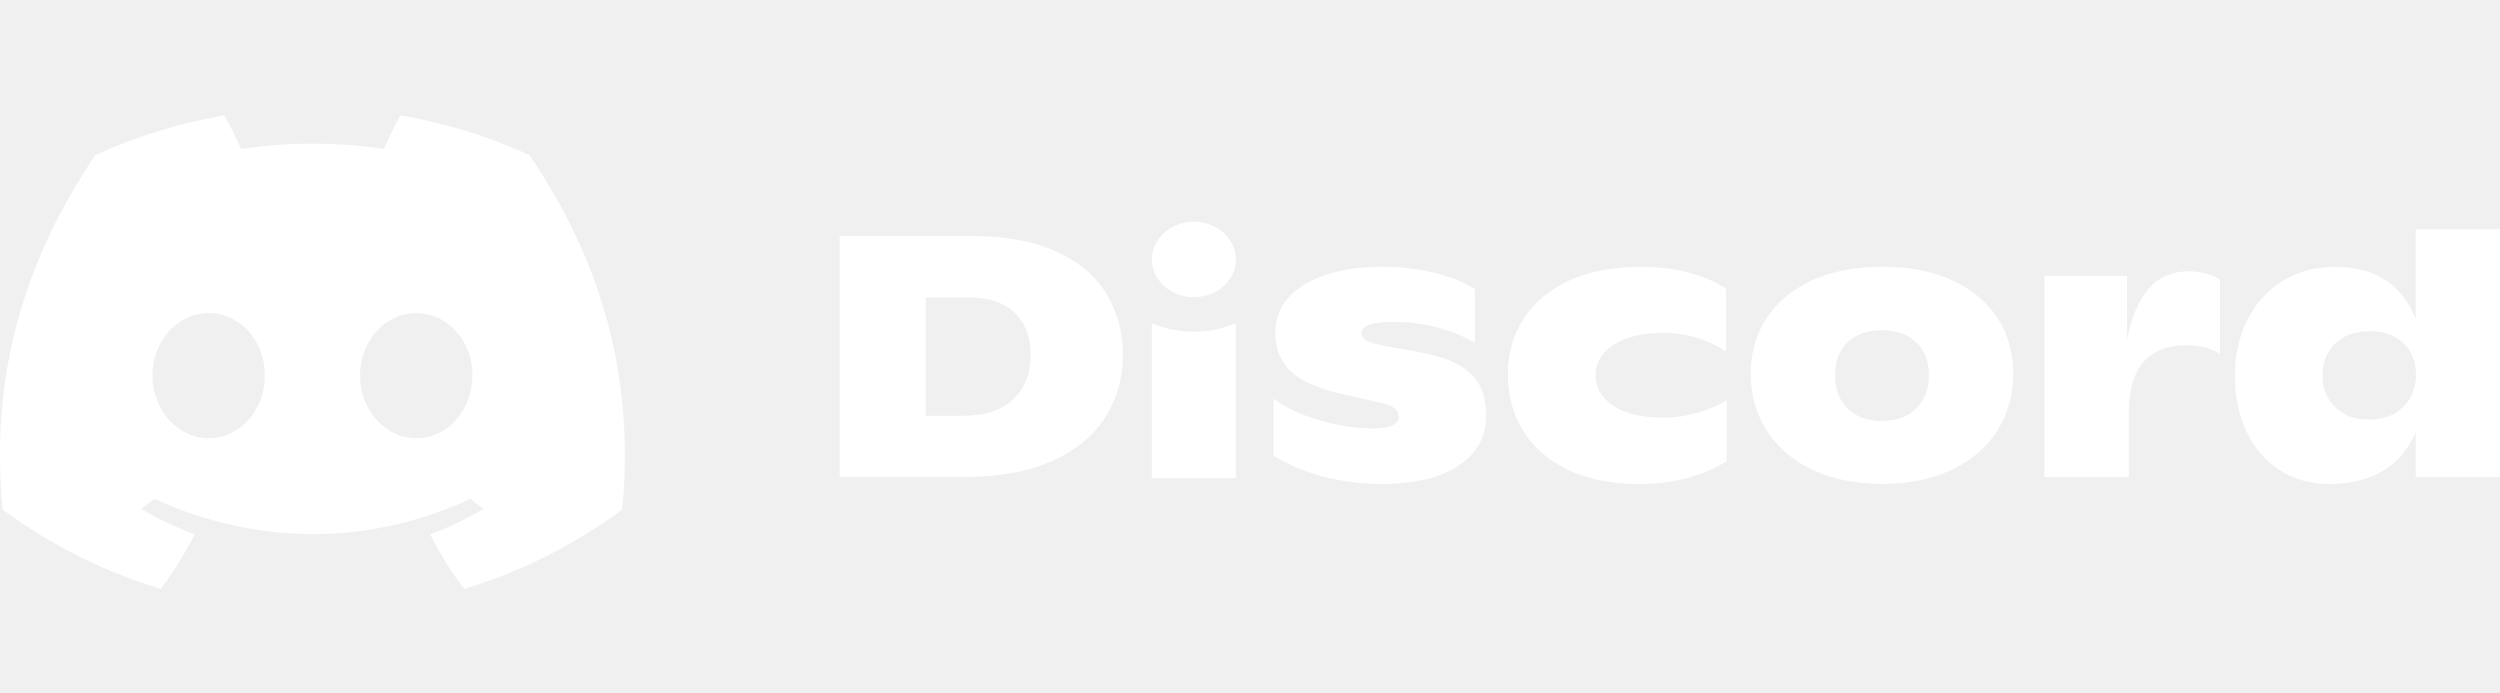
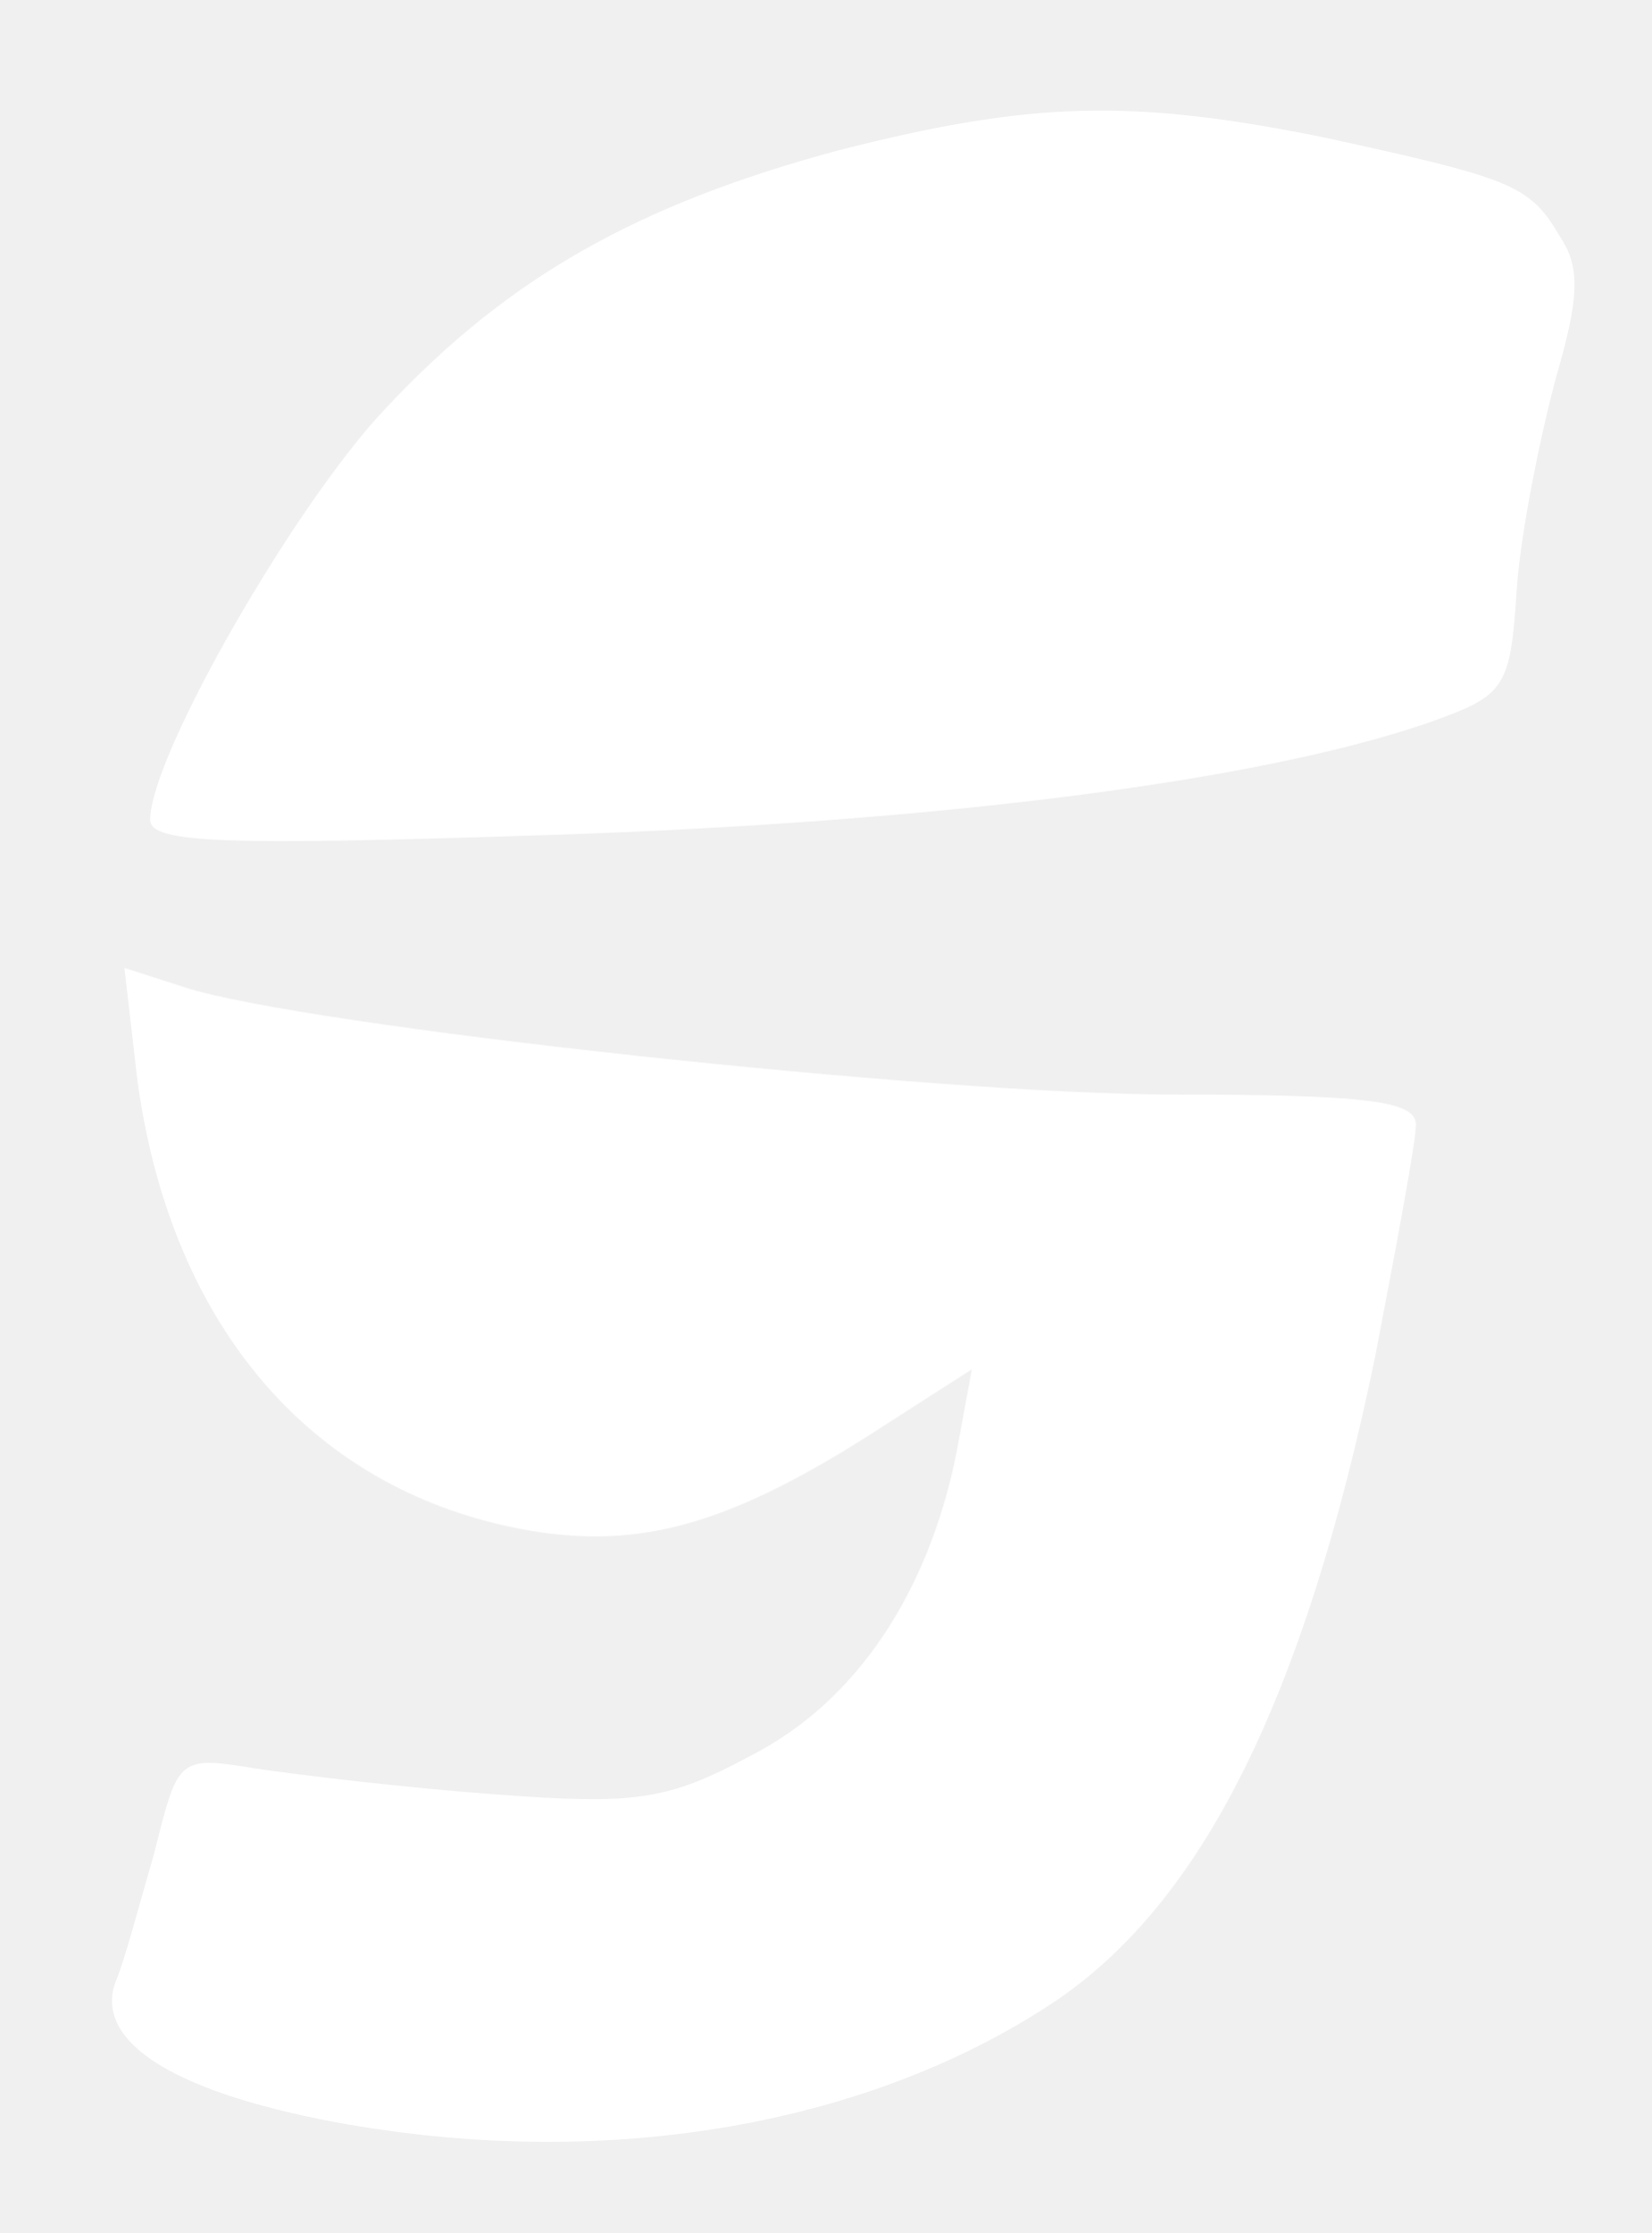
- <svg xmlns="http://www.w3.org/2000/svg" fill="none" height="36" viewBox="0 0 130 36" width="130">
-   <g fill="#fff">
-     <path d="m27.525 8.062c-2.103-.963-4.352-1.664-6.704-2.062-.289.511-.626 1.199-.859 1.746-2.499-.368-4.976-.368-7.429 0-.233-.547-.578-1.234-.869-1.746-2.354.399-4.605 1.101-6.709 2.068-4.242 6.277-5.393 12.398-4.817 18.432 2.814 2.057 5.541 3.307 8.222 4.125.662-.892 1.252-1.84 1.761-2.839-.969-.36-1.896-.805-2.773-1.321.233-.169.46-.345.68-.526 5.347 2.448 11.156 2.448 16.438 0 .222.181.45.358.68.526-.879.519-1.809.964-2.778 1.324.509.997 1.096 1.947 1.761 2.839 2.683-.818 5.413-2.067 8.227-4.127.675-6.995-1.153-13.059-4.83-18.437zm-16.676 14.726c-1.605 0-2.921-1.467-2.921-3.253s1.288-3.256 2.921-3.256c1.633 0 2.949 1.467 2.921 3.256.003 1.786-1.288 3.253-2.921 3.253zm10.795 0c-1.605 0-2.921-1.467-2.921-3.253s1.288-3.256 2.921-3.256c1.633 0 2.949 1.467 2.921 3.256 0 1.786-1.288 3.253-2.921 3.253z" />
-     <path d="m43.664 12.282h6.977c1.682 0 3.103.263 4.268.787 1.163.524 2.034 1.255 2.612 2.19.577.935.869 2.006.869 3.212 0 1.181-.301 2.252-.905 3.21-.603.961-1.521 1.72-2.755 2.28-1.234.56-2.763.841-4.59.841h-6.476zm6.405 9.338c1.132 0 2.003-.284 2.612-.849.608-.567.912-1.339.912-2.318 0-.907-.271-1.631-.813-2.172s-1.362-.815-2.459-.815h-2.183v6.154z" />
-     <path d="m68.835 24.787c-.966-.251-1.837-.613-2.612-1.091v-2.97c.586.452 1.37.826 2.354 1.119.984.291 1.934.437 2.855.437.429 0 .754-.056.974-.169.22-.112.33-.248.33-.404 0-.179-.059-.327-.179-.447s-.353-.22-.698-.304l-2.147-.483c-1.229-.286-2.101-.682-2.619-1.191-.519-.506-.777-1.171-.777-1.993 0-.693.225-1.293.68-1.807.452-.514 1.096-.91 1.932-1.188.836-.281 1.812-.422 2.934-.422 1.002 0 1.919.107 2.755.322.835.215 1.525.488 2.075.823v2.809c-.562-.335-1.206-.598-1.942-.797-.733-.197-1.488-.294-2.264-.294-1.122 0-1.682.192-1.682.573 0 .179.087.312.26.401.174.089.494.181.956.279l1.789.322c1.168.202 2.039.557 2.612 1.063.572.506.858 1.255.858 2.246 0 1.086-.472 1.947-1.421 2.586-.948.639-2.292.958-4.035.958-1.025-.003-2.022-.128-2.988-.378z" />
-     <path d="m81.501 24.411c-1.025-.501-1.799-1.181-2.315-2.039-.516-.859-.777-1.825-.777-2.898 0-1.073.268-2.034.805-2.88.537-.846 1.324-1.51 2.362-1.994 1.037-.483 2.277-.723 3.721-.723 1.789 0 3.274.376 4.454 1.127v3.274c-.417-.286-.902-.519-1.457-.698-.554-.179-1.147-.268-1.781-.268-1.109 0-1.976.202-2.602.608-.626.406-.94.935-.94 1.592 0 .644.304 1.171.913 1.585.608.411 1.49.619 2.648.619.595 0 1.183-.087 1.763-.258.578-.174 1.076-.386 1.493-.636v3.167c-1.311.787-2.832 1.181-4.562 1.181-1.456-.005-2.699-.256-3.724-.756z" />
-     <path d="m94.213 24.412c-1.033-.501-1.82-1.186-2.362-2.057s-.815-1.843-.815-2.916.271-2.032.815-2.873 1.326-1.5 2.354-1.978c1.025-.478 2.249-.716 3.667-.716 1.419 0 2.643.238 3.667.716s1.807 1.132 2.344 1.968c.536.836.805 1.794.805 2.88 0 1.073-.269 2.045-.805 2.916-.537.872-1.321 1.556-2.354 2.057s-2.252.751-3.66.751-2.627-.248-3.657-.749zm5.436-3.174c.434-.434.654-1.01.654-1.725s-.217-1.286-.654-1.707c-.435-.424-1.028-.636-1.779-.636-.764 0-1.362.212-1.799.636-.434.424-.651.992-.651 1.707s.217 1.291.651 1.725c.435.434 1.035.654 1.799.654.751-.003 1.344-.22 1.779-.654z" />
-     <path d="m115.438 14.536v3.864c-.455-.299-1.043-.447-1.772-.447-.952 0-1.689.289-2.2.867-.513.578-.769 1.477-.769 2.694v3.292h-4.383v-10.466h4.294v3.328c.237-1.216.623-2.114 1.155-2.694.529-.578 1.214-.866 2.047-.866.631 0 1.173.143 1.628.429z" />
-     <path d="m130 11.925v12.881h-4.383v-2.344c-.37.882-.933 1.554-1.689 2.014-.757.458-1.692.688-2.802.688-.991 0-1.855-.24-2.593-.723-.739-.483-1.309-1.145-1.71-1.986-.399-.841-.601-1.792-.601-2.855-.012-1.096.2-2.08.636-2.952.435-.872 1.051-1.551 1.843-2.039.793-.488 1.697-.733 2.712-.733 2.088 0 3.488.907 4.204 2.719v-4.669zm-5.037 9.241c.447-.434.669-.999.669-1.689 0-.667-.217-1.211-.651-1.628-.435-.416-1.031-.626-1.779-.626-.739 0-1.329.212-1.771.636s-.662.974-.662 1.653.22 1.234.662 1.664c.442.429 1.025.644 1.753.644.738-.003 1.331-.22 1.779-.654z" />
-     <path d="m62.082 15.454c1.207 0 2.185-.879 2.185-1.963s-.979-1.963-2.185-1.963-2.185.879-2.185 1.963.979 1.963 2.185 1.963z" />
-     <path d="m59.895 16.806c1.339.578 3.0.603 4.37 0v8.056h-4.37z" />
+ <svg xmlns="http://www.w3.org/2000/svg" version="1.0" width="77pt" height="104pt" viewBox="0 0 77 104" preserveAspectRatio="xMidYMid meet">
+   <g transform="translate(0,104) scale(0.1,-0.1)" fill="#fff" stroke="none">
+     <path d="M391 970 c-93 -25 -154 -59 -211 -120 -42 -44 -110 -162 -110 -192 0 -11 35 -12 187 -7 181 6 329 25 408 52 37 13 39 16 42 63 2 27 11 71 18 97 11 38 12 52 2 67 -14 24 -23 27 -110 46 -89 18 -136 17 -226 -6z" />
+     <path d="M64 537 c15 -111 77 -187 172 -208 59 -13 103 -1 178 48 l39 25 -7 -38 c-13 -66 -47 -117 -96 -142 -39 -21 -54 -23 -120 -18 -41 3 -91 9 -111 12 -36 6 -36 5 -47 -39 -7 -24 -14 -51 -18 -60 -11 -29 29 -53 109 -67 122 -21 242 0 328 57 69 46 117 141 150 301 10 52 19 100 19 108 0 11 -23 14 -112 14 -113 0 -407 32 -462 50 l-28 9 6 -52z" />
  </g>
</svg>
